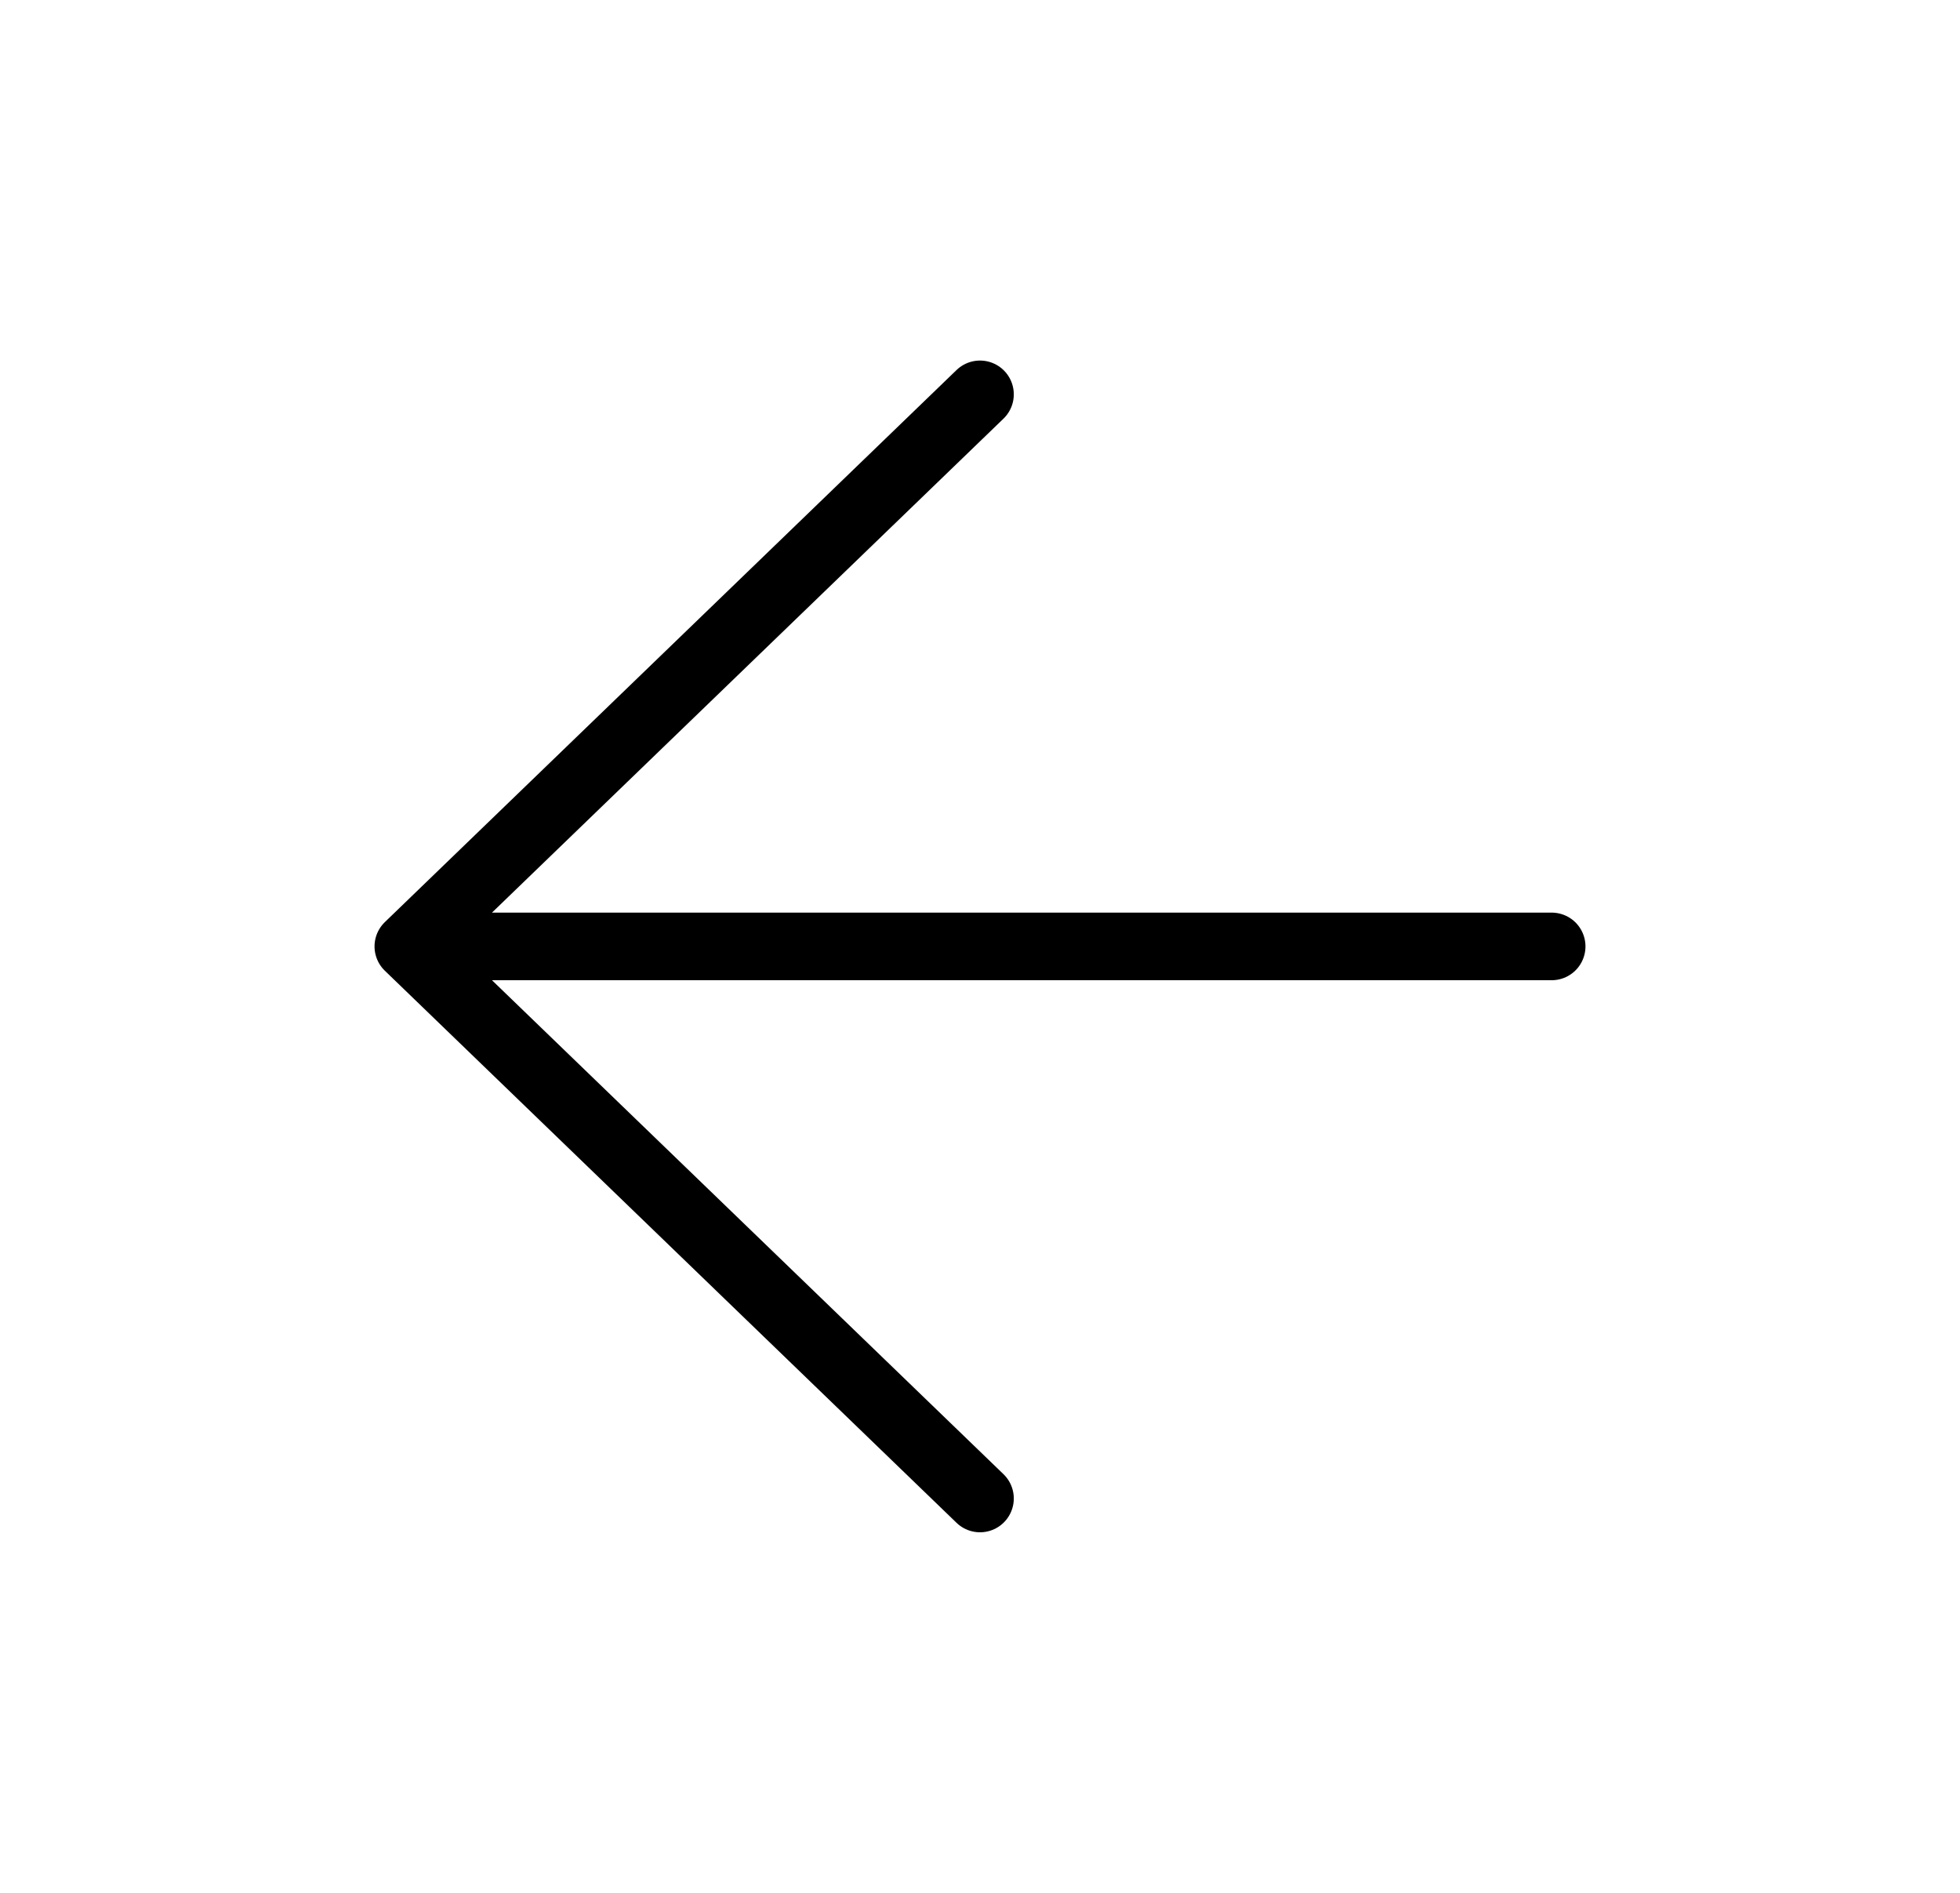
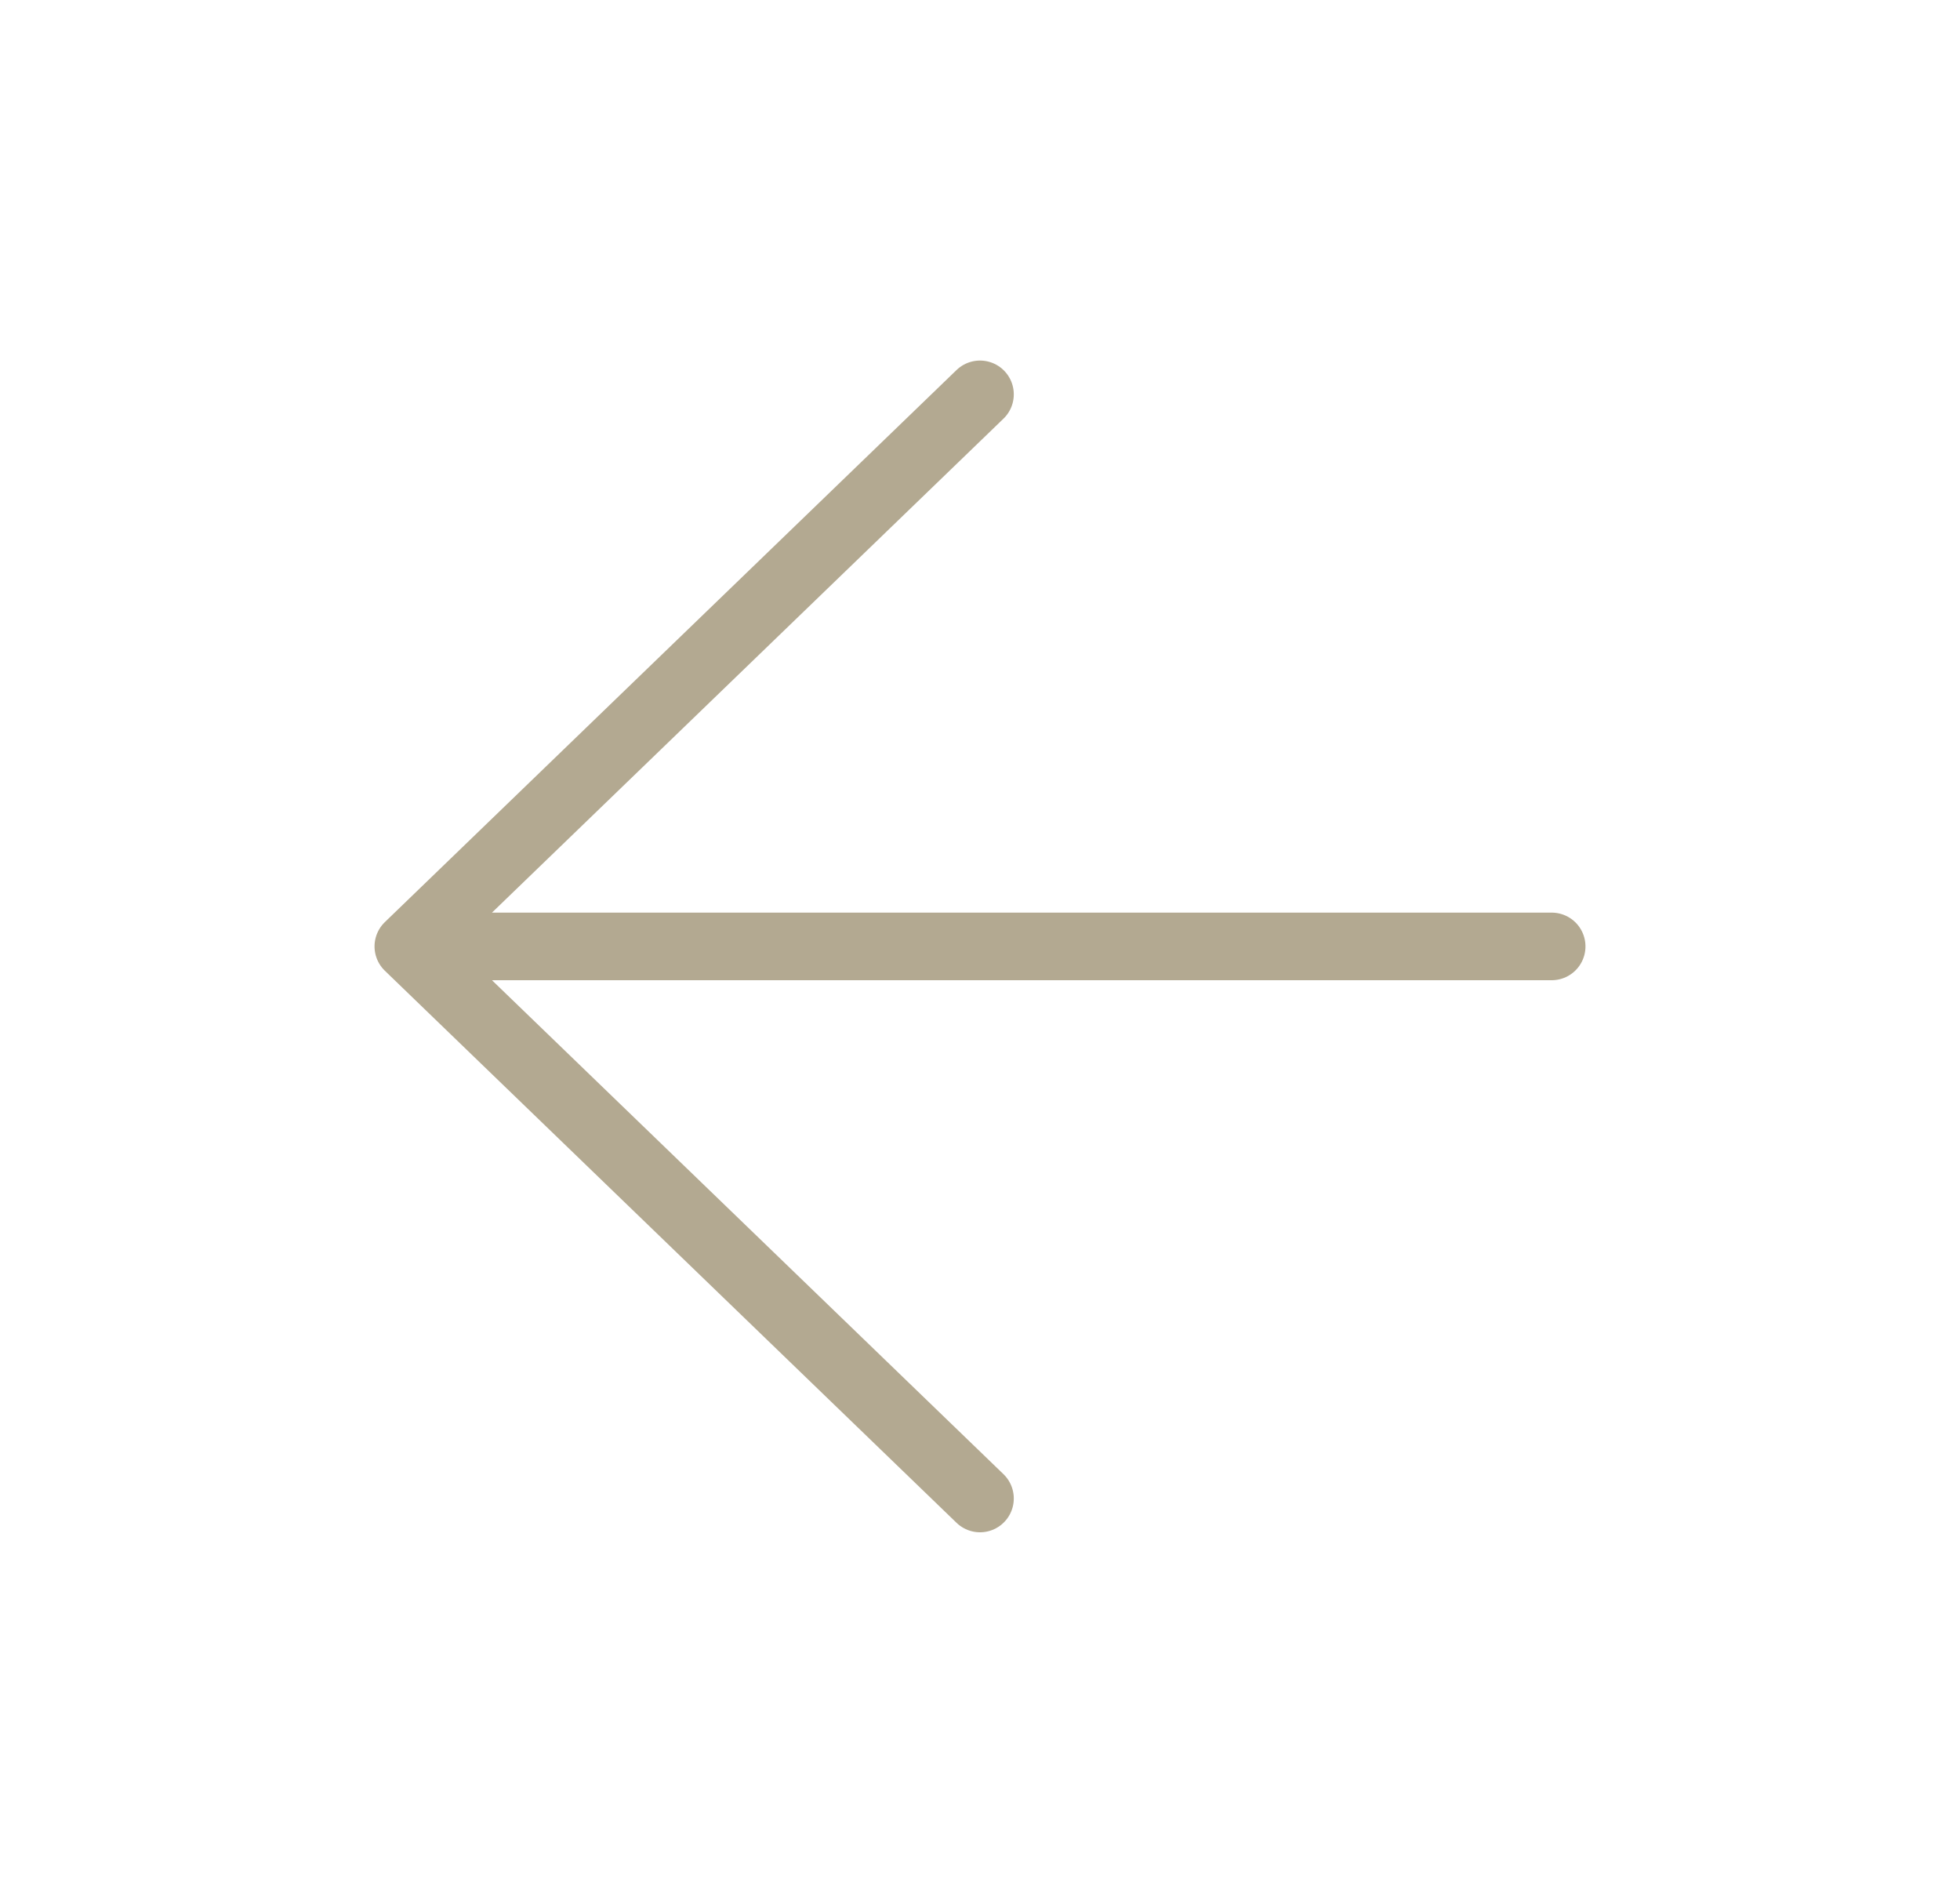
<svg xmlns="http://www.w3.org/2000/svg" width="58" height="56" viewBox="0 0 58 56" fill="none">
-   <path d="M29 44.333L12.083 28M12.083 28L29 11.667M12.083 28H45.917" stroke="black" stroke-width="2" stroke-linecap="round" stroke-linejoin="round" />
+   <path d="M29 44.333L12.083 28M12.083 28L29 11.667M12.083 28H45.917" stroke="#B3A991" stroke-width="2" stroke-linecap="round" stroke-linejoin="round" />
</svg>
